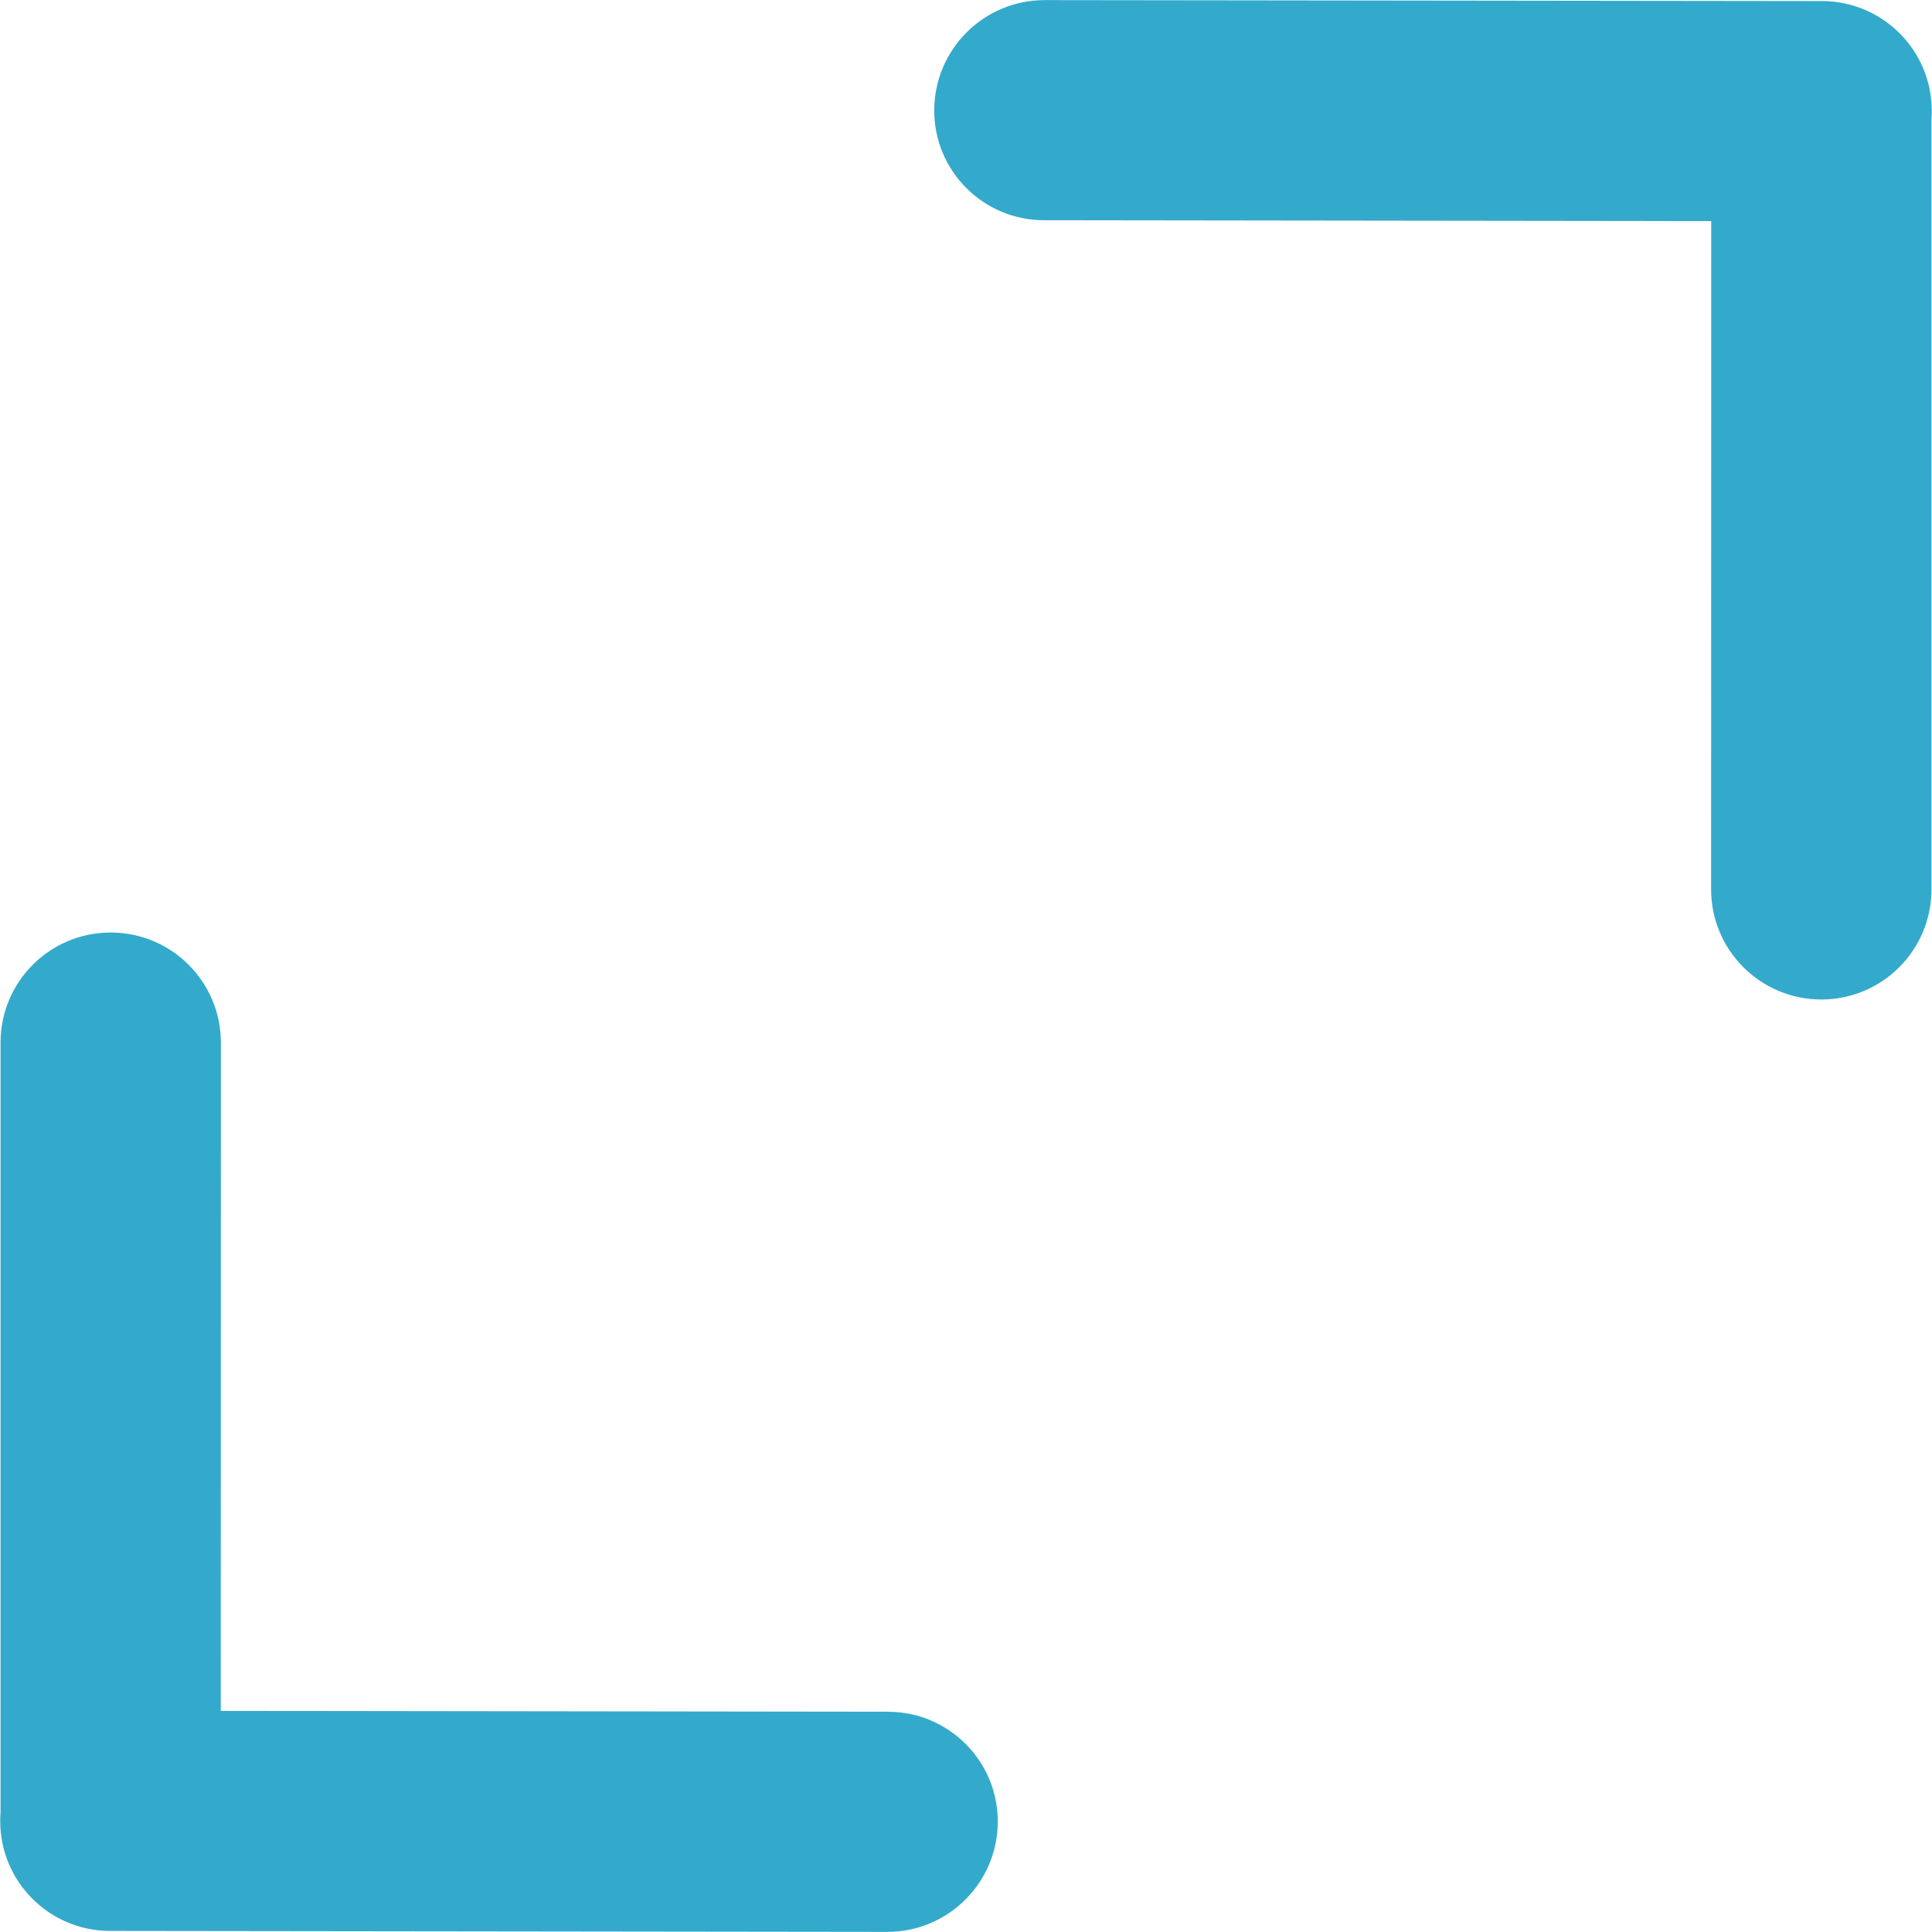
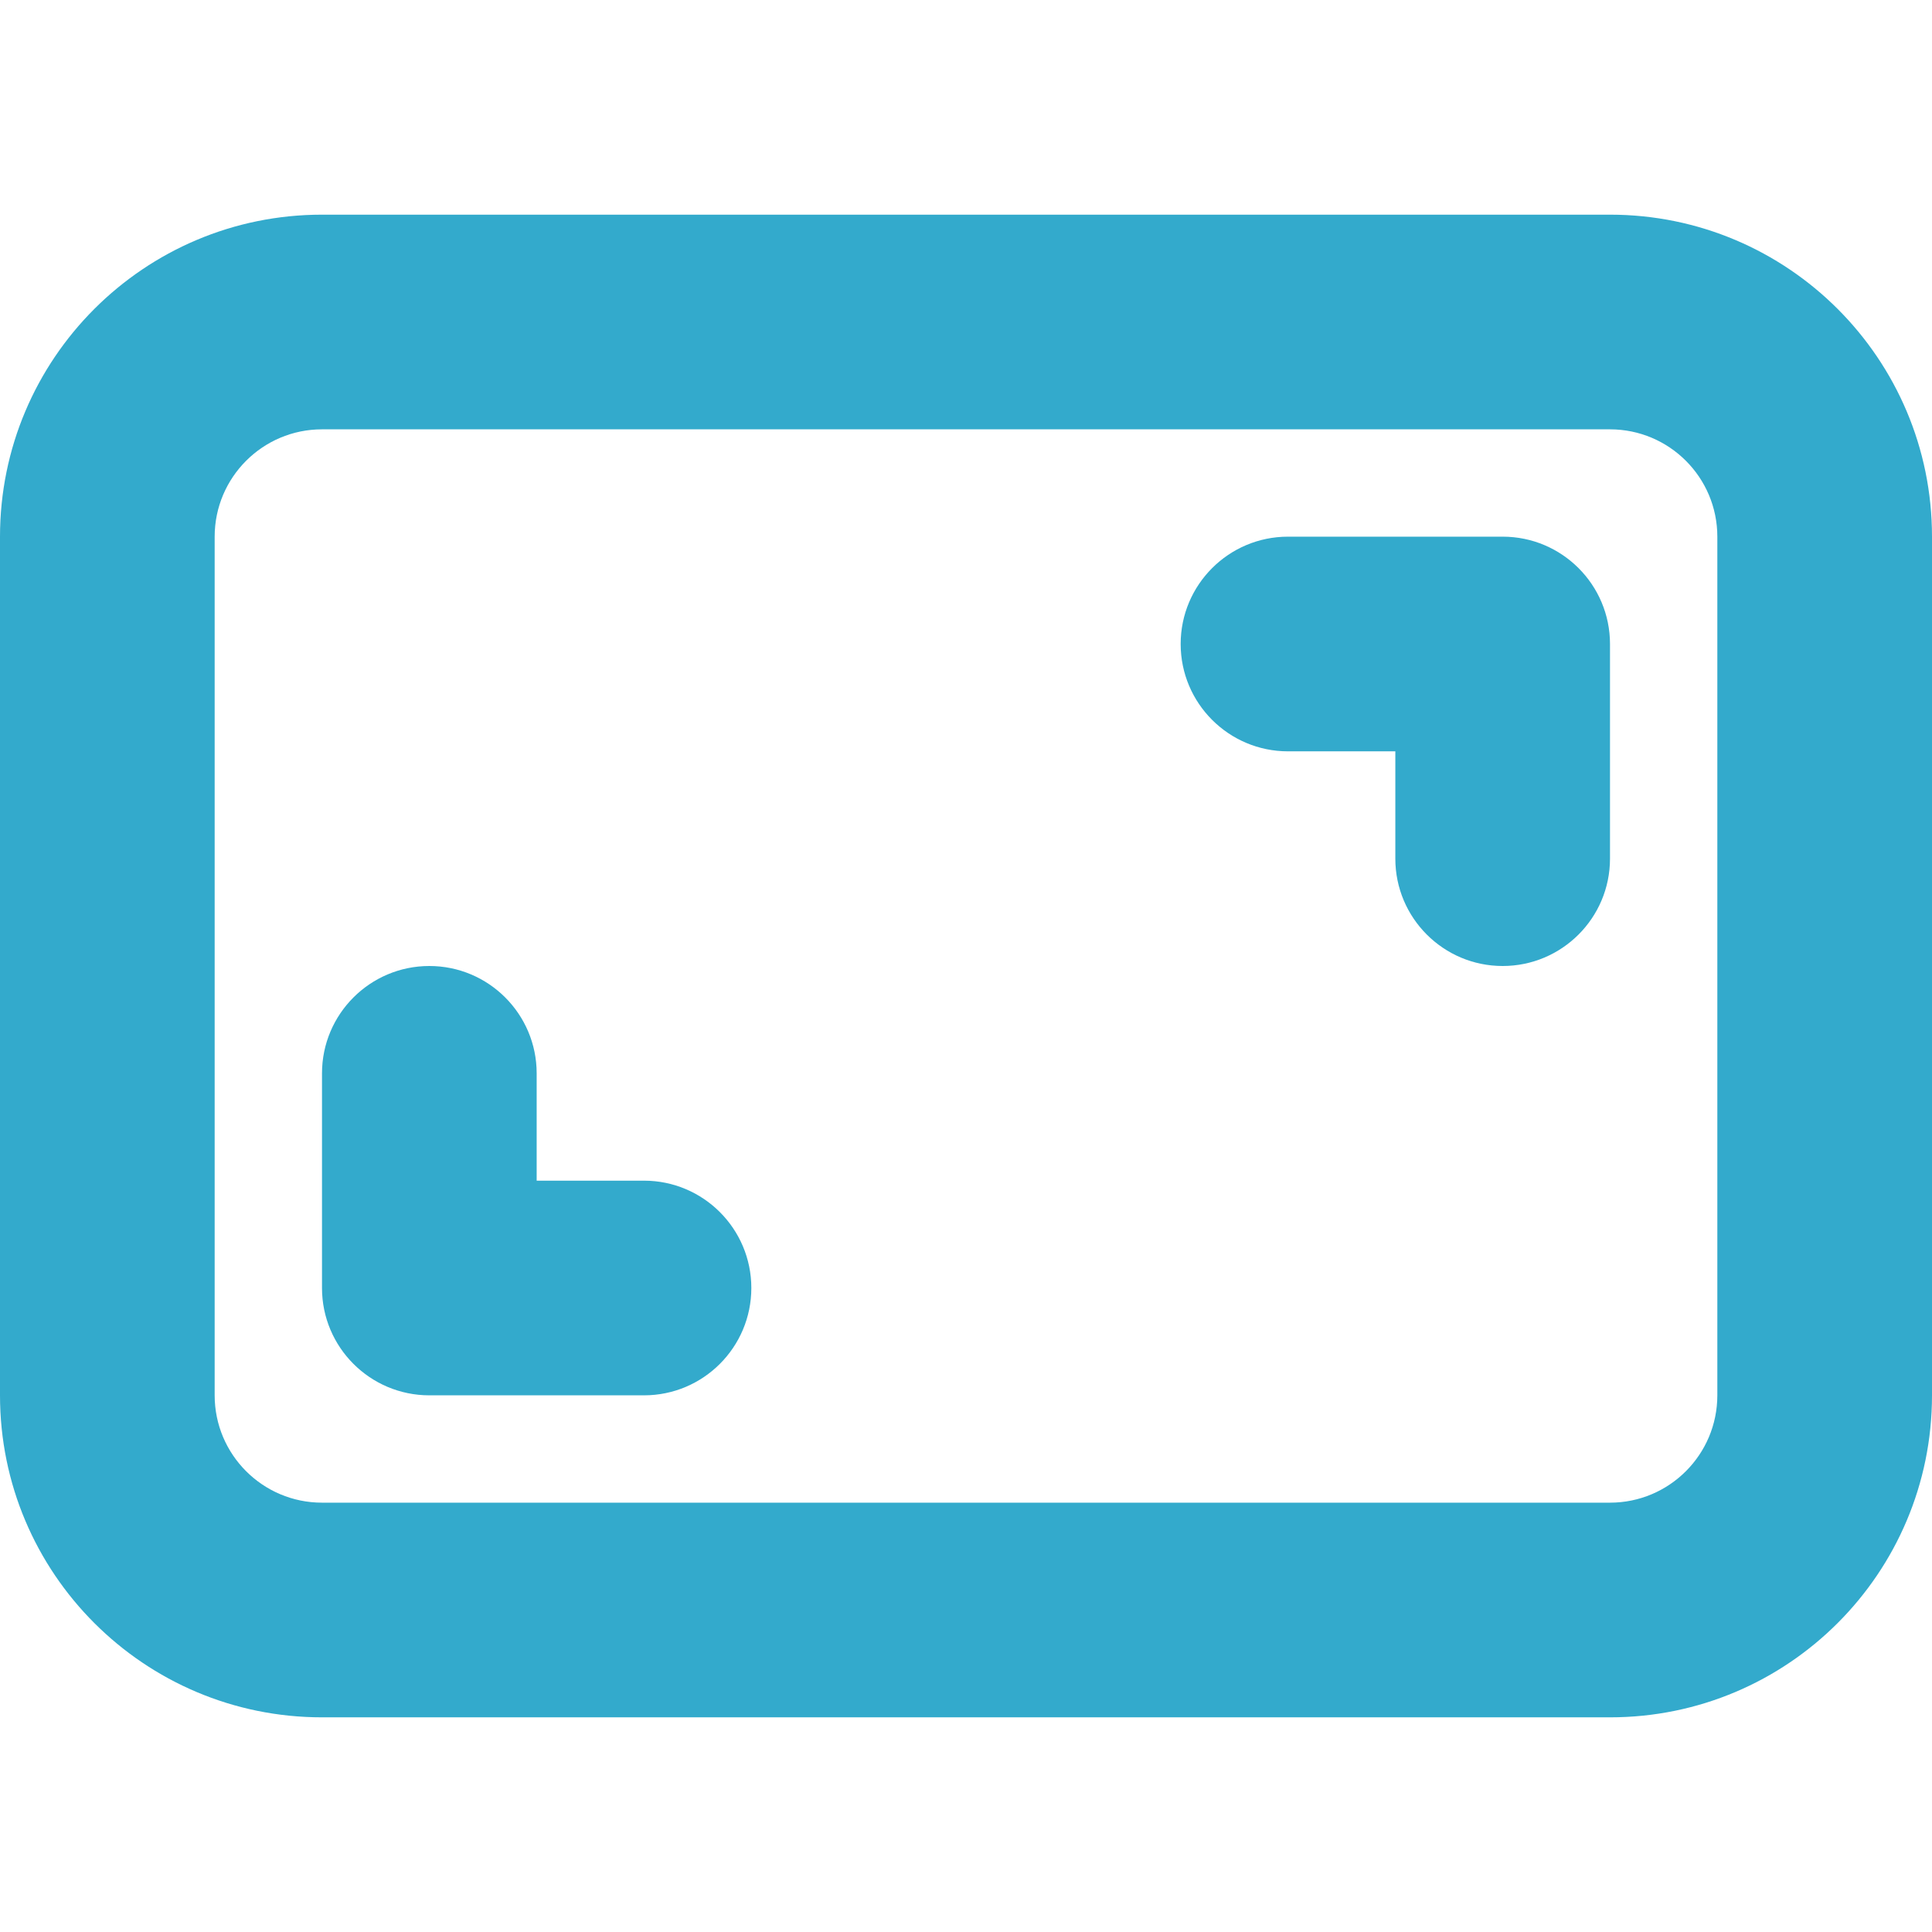
<svg xmlns="http://www.w3.org/2000/svg" width="18" height="18" viewBox="0 0 18 18">
  <g id="icons/regular/full-screen" fill="none" fill-rule="evenodd" stroke="none" stroke-width="1">
-     <path id="full-screen" fill="#3AC" d="M17.995,1.108 L17.995,8.286 C17.995,8.853 17.536,9.312 16.969,9.312 C16.402,9.312 15.942,8.853 15.942,8.286 L15.943,2.06 L9.726,2.052 C9.16,2.051 8.702,1.592 8.704,1.026 C8.706,0.459 9.166,0.001 9.733,0.001 L16.976,0.01 C17.542,0.011 18,0.471 17.998,1.037 C17.998,1.061 17.997,1.085 17.995,1.108 Z M0.005,16.892 L0.005,9.714 C0.005,9.147 0.464,8.688 1.031,8.688 C1.598,8.688 2.058,9.147 2.058,9.714 L2.057,15.94 L8.274,15.948 C8.84,15.949 9.298,16.408 9.296,16.974 C9.294,17.541 8.834,17.999 8.267,17.999 L1.024,17.99 C0.458,17.989 0,17.529 0.002,16.963 C0.002,16.939 0.003,16.915 0.005,16.892 Z" />
+     <path id="full-slide" fill="#3AC" d="M3,4 C2.448,4 2,4.448 2,5 L2,13 C2,13.552 2.448,14 3,14 L15,14 C15.552,14 16,13.552 16,13 L16,5 C16,4.448 15.552,4 15,4 L3,4 Z M3,2 L15,2 C16.657,2 18,3.343 18,5 L18,13 C18,14.657 16.657,16 15,16 L3,16 C1.343,16 0,14.657 0,13 L0,5 C0,3.343 1.343,2 3,2 Z M6,11 C6.552,11 7,11.448 7,12 C7,12.552 6.552,13 6,13 L4,13 C3.448,13 3,12.552 3,12 L3,10 C3,9.448 3.448,9 4,9 C4.552,9 5,9.448 5,10 L5,11 L6,11 Z M12,7 C11.448,7 11,6.552 11,6 C11,5.448 11.448,5 12,5 L14,5 C14.552,5 15,5.448 15,6 L15,8 C15,8.552 14.552,9 14,9 C13.448,9 13,8.552 13,8 L13,7 L12,7 Z" />
  </g>
</svg>
